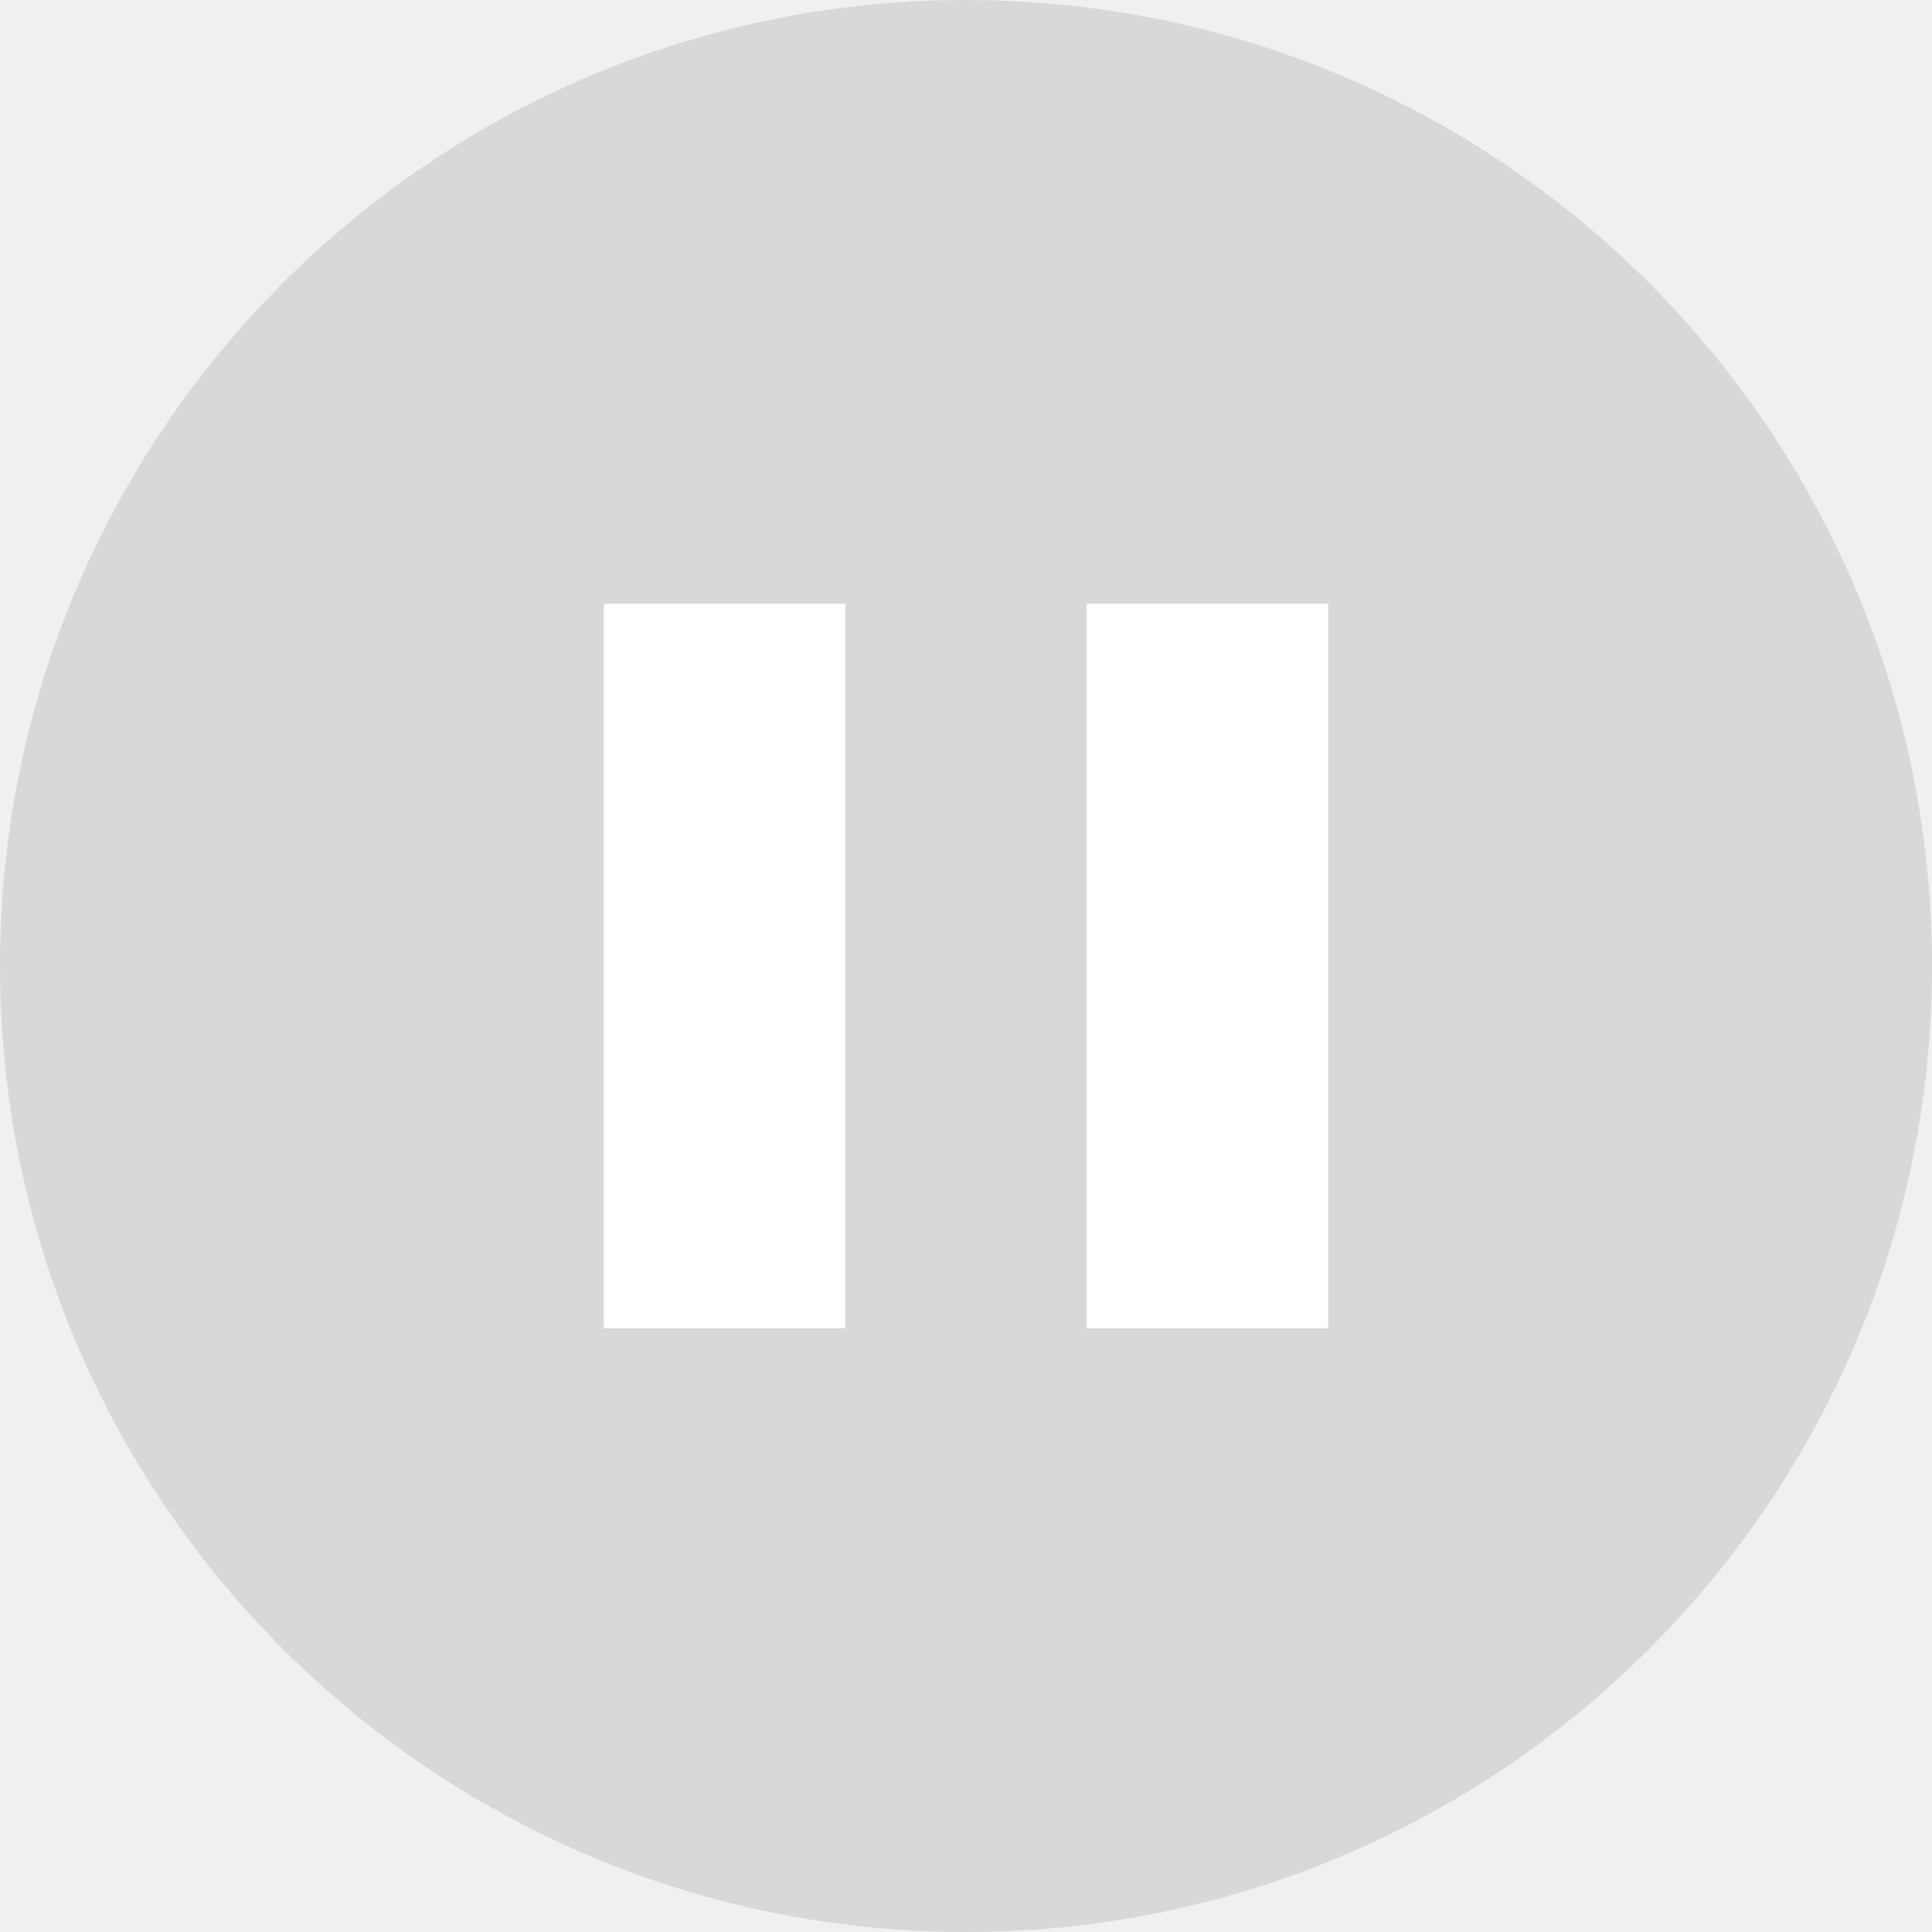
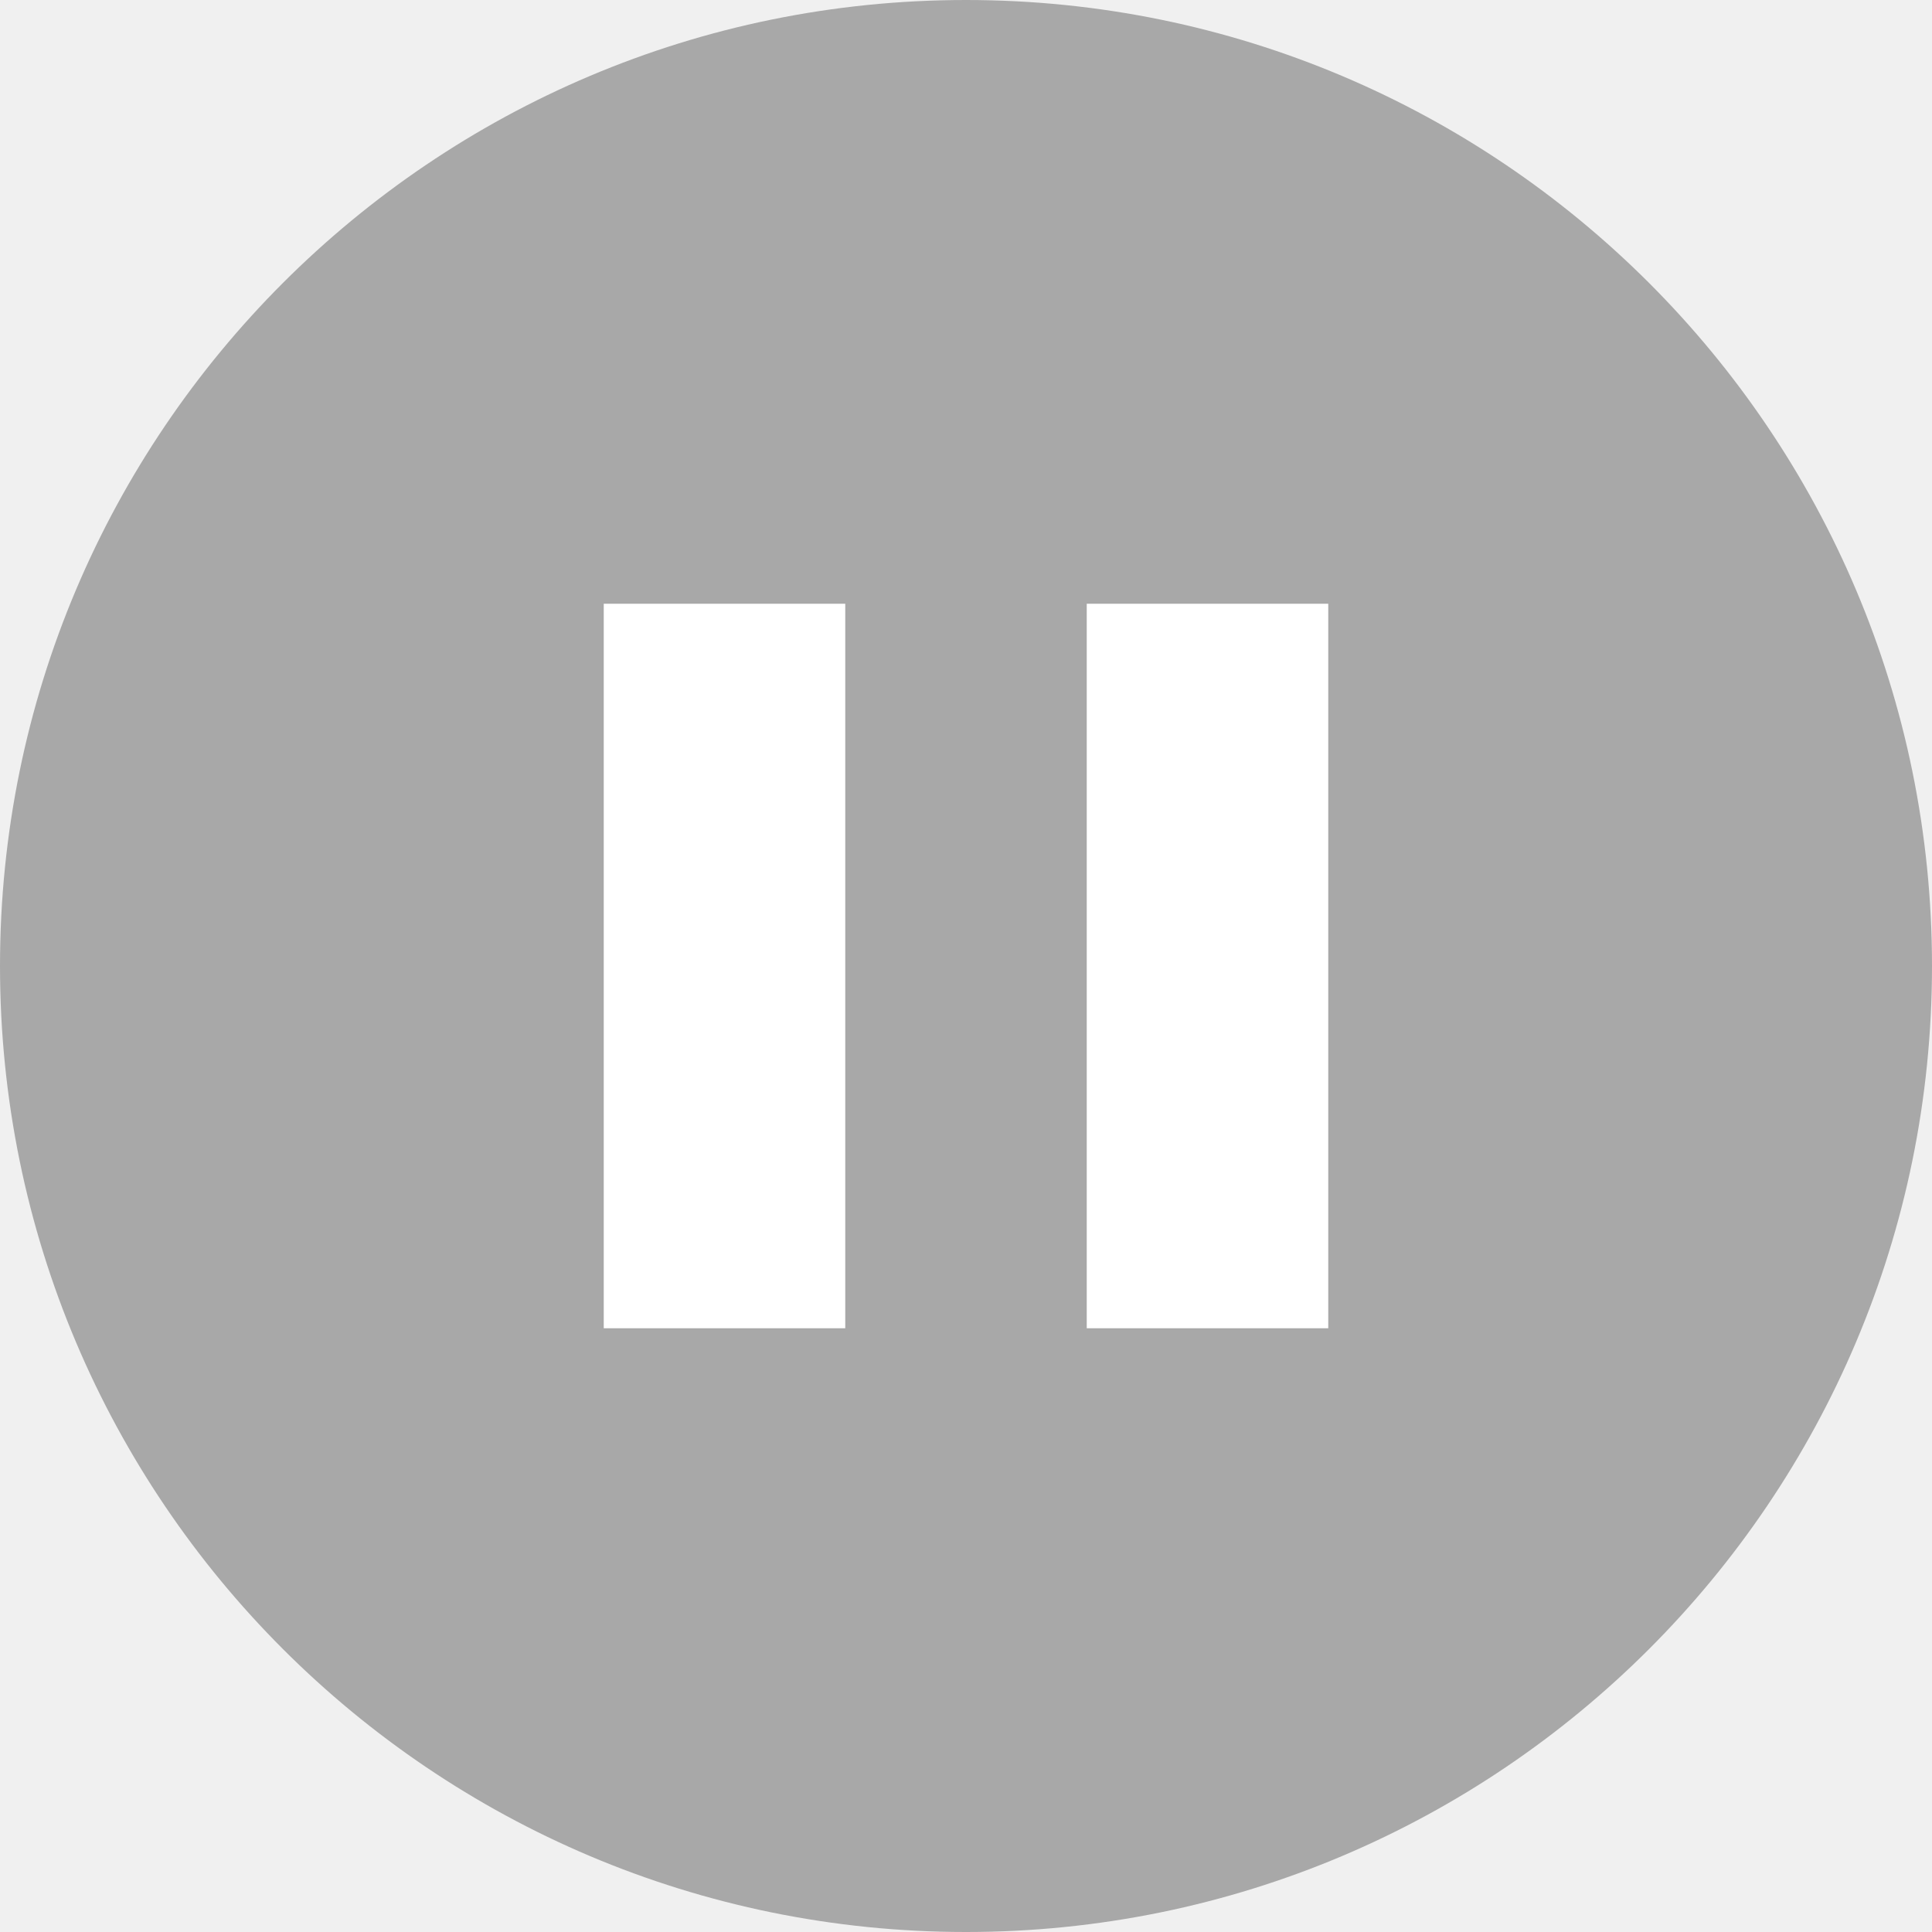
<svg xmlns="http://www.w3.org/2000/svg" viewBox="0 0 64 64">
-   <circle cx="32" cy="32" r="32" opacity=".1" />
+   <circle cx="32" cy="32" r="32" opacity=".3" />
  <rect width="8" height="24" x="20" y="20" fill="#fff" />
  <rect width="8" height="24" x="36" y="20" fill="#fff" />
</svg>
